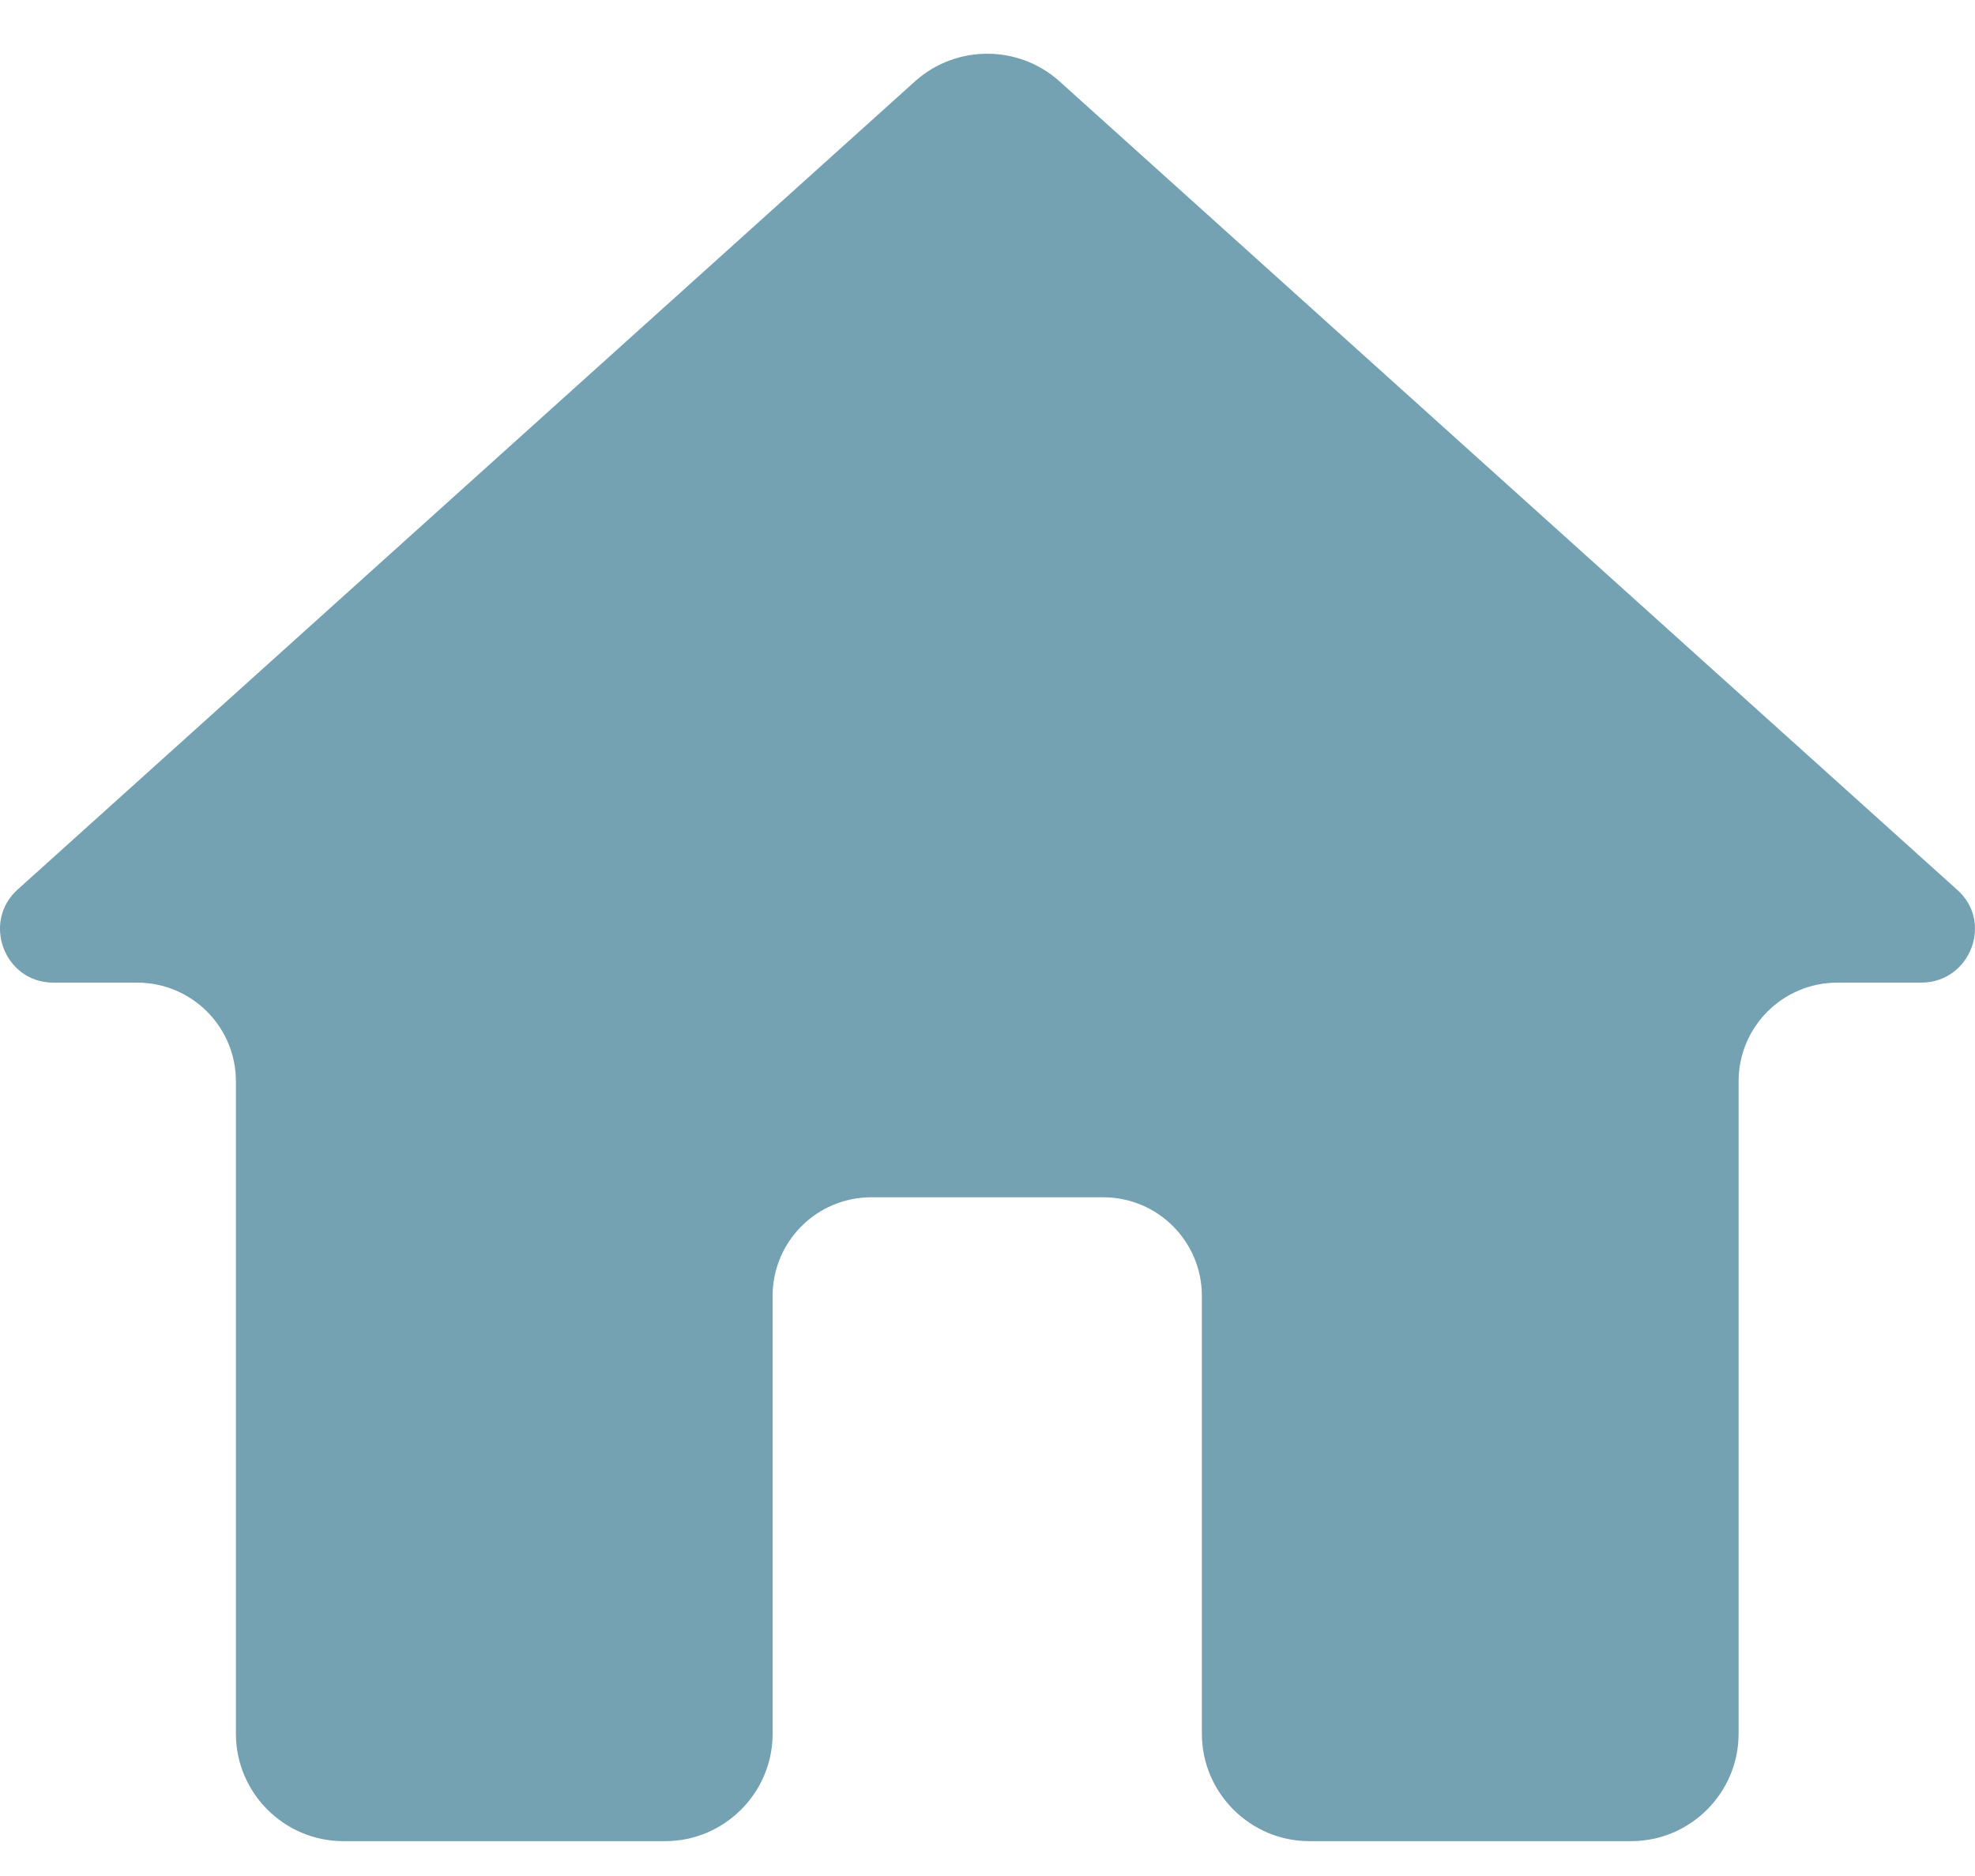
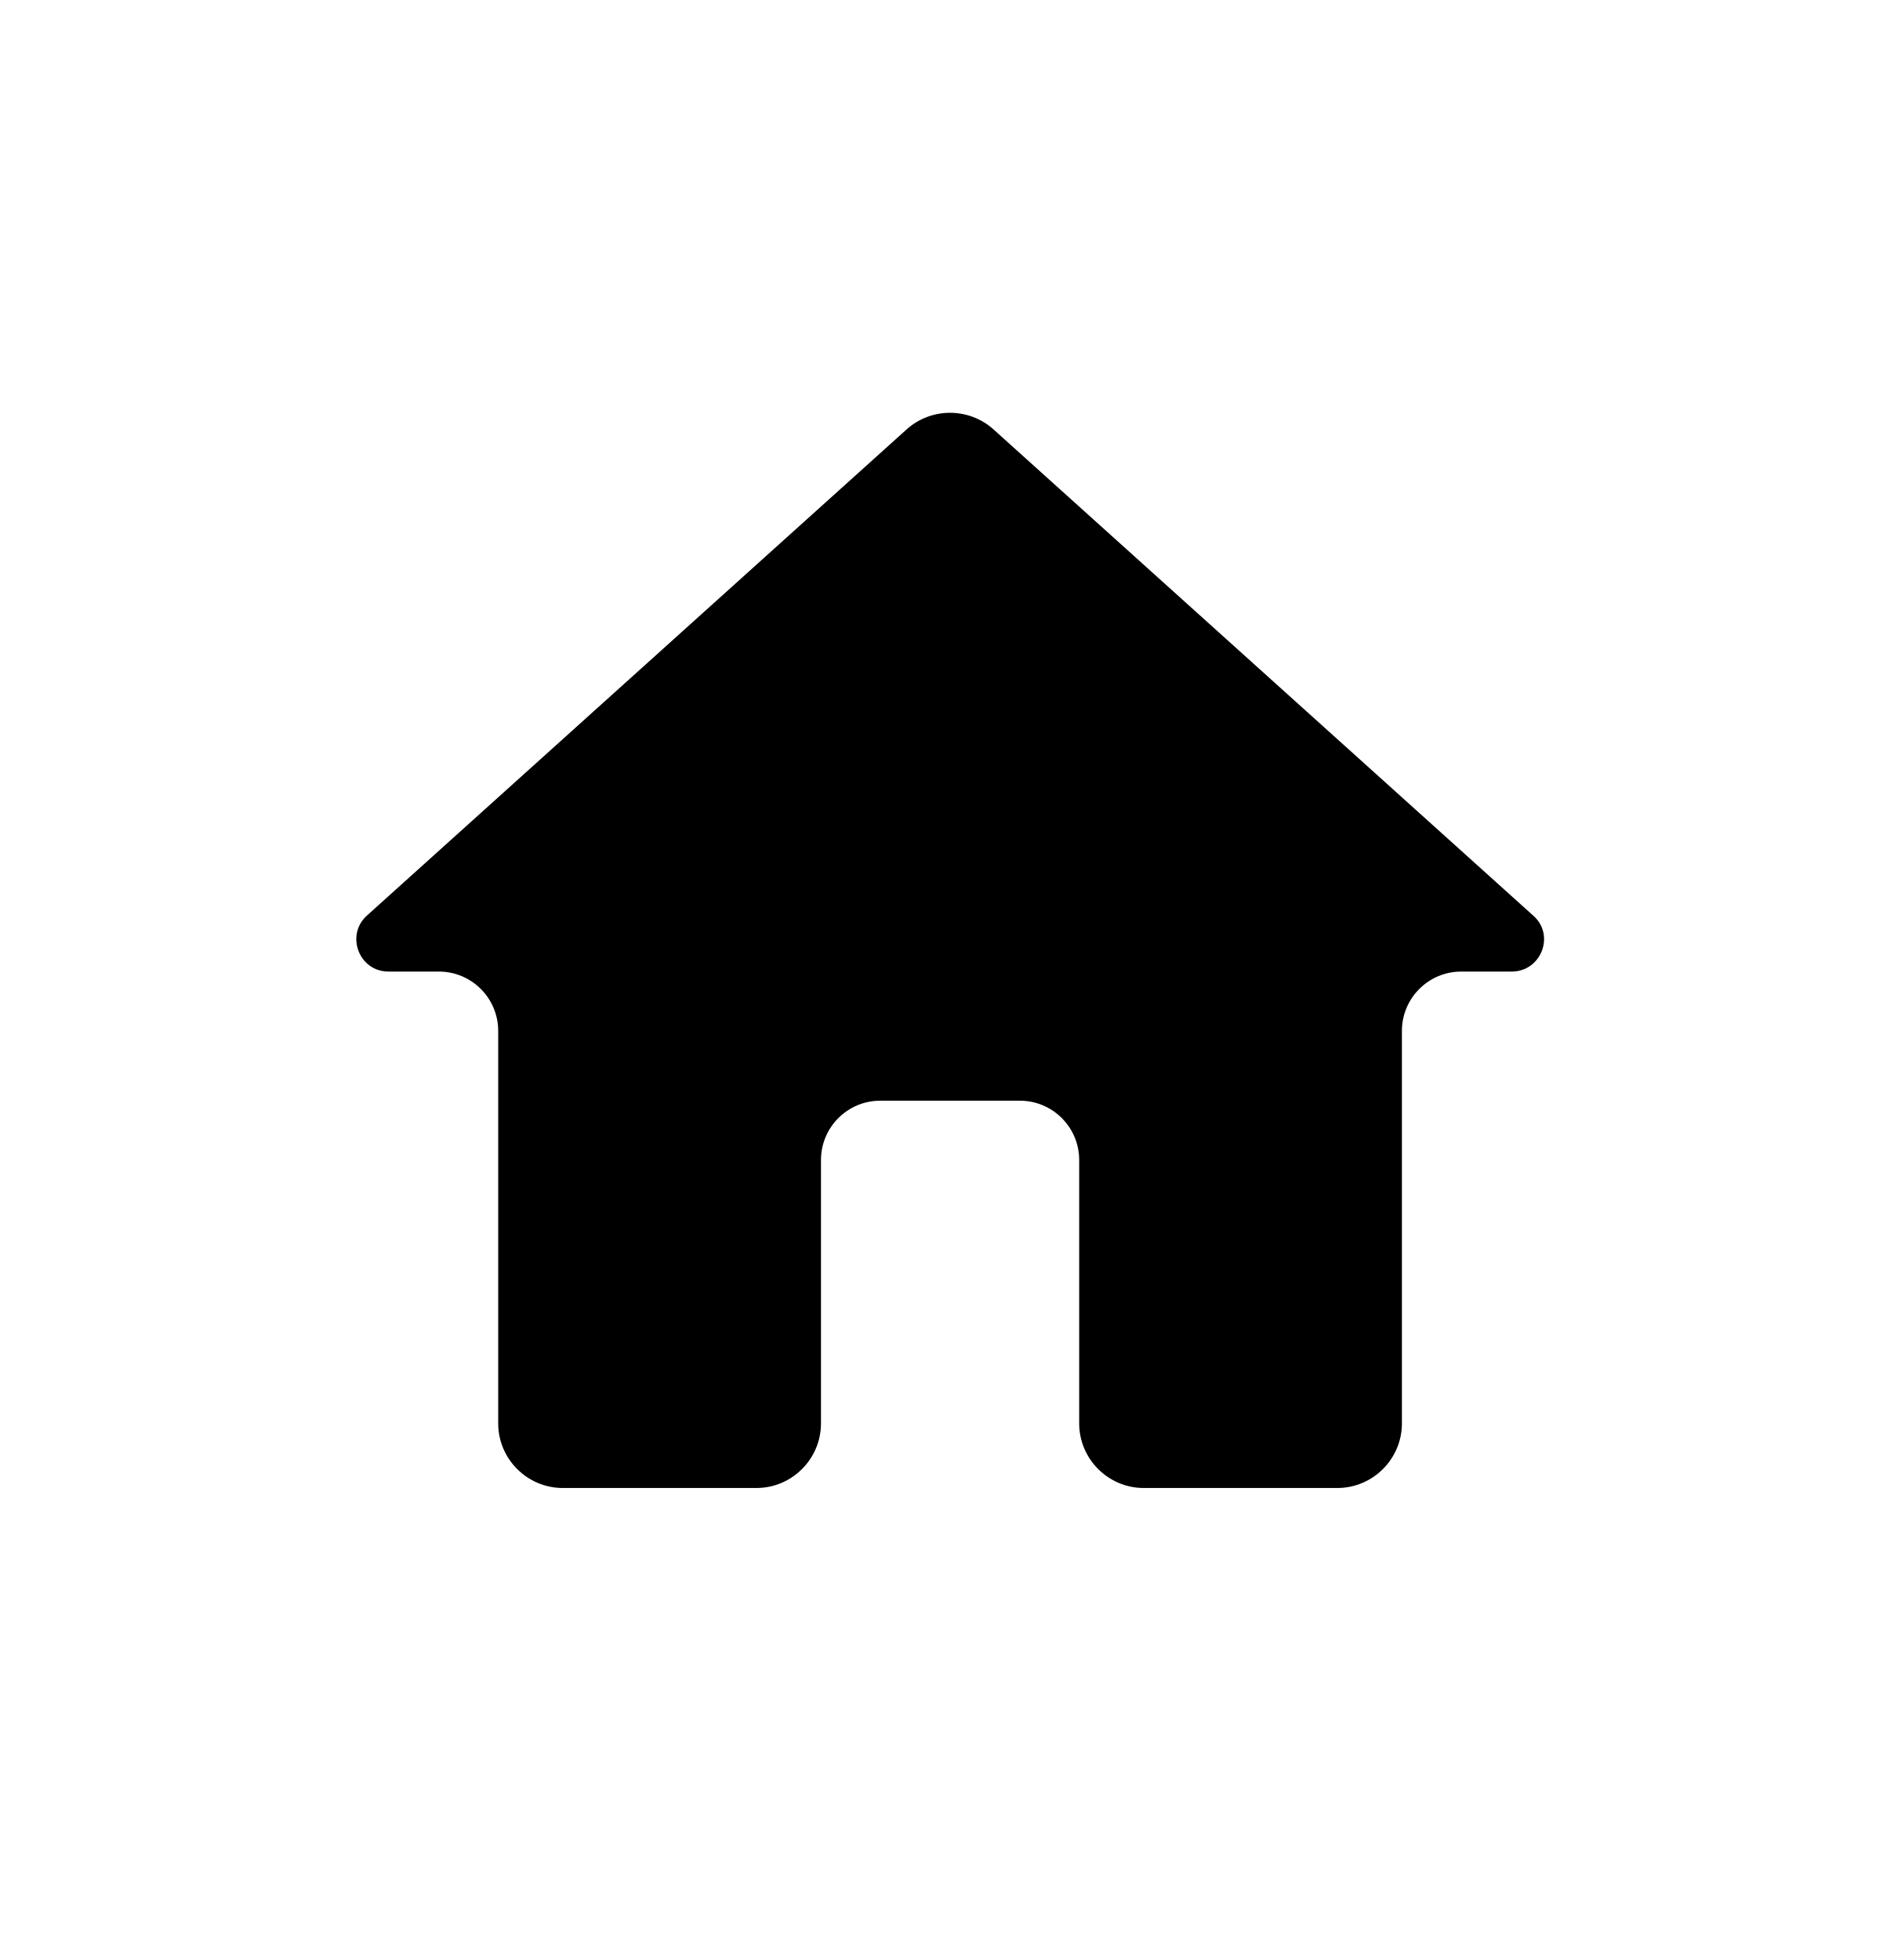
- <svg xmlns="http://www.w3.org/2000/svg" width="20" height="19" viewBox="0 0 20 19" fill="none">
-   <path d="M7.824 17.56V13.126C7.824 12.573 8.271 12.126 8.824 12.126H11.171C11.724 12.126 12.171 12.573 12.171 13.126V17.56C12.171 18.158 12.661 18.647 13.258 18.647H16.519C17.117 18.647 17.606 18.158 17.606 17.56V10.952C17.606 10.399 18.054 9.952 18.606 9.952H19.454C19.954 9.952 20.193 9.332 19.813 9.006L10.726 0.821C10.313 0.452 9.682 0.452 9.269 0.821L0.182 9.006C-0.187 9.332 0.041 9.952 0.541 9.952H1.389C1.941 9.952 2.389 10.399 2.389 10.952V17.56C2.389 18.158 2.878 18.647 3.476 18.647H6.737C7.335 18.647 7.824 18.158 7.824 17.56Z" fill="#74A2B2" />
+ <svg xmlns="http://www.w3.org/2000/svg" width="32" height="33" viewBox="0 0 32 33">
+   <path d="M13.824 23.966V19.532C13.824 18.979 14.271 18.532 14.824 18.532H17.172C17.724 18.532 18.172 18.979 18.172 19.532V23.966C18.172 24.564 18.661 25.053 19.258 25.053H22.519C23.117 25.053 23.606 24.564 23.606 23.966V17.358C23.606 16.805 24.054 16.358 24.606 16.358H25.454C25.954 16.358 26.193 15.738 25.813 15.412L16.726 7.227C16.313 6.858 15.682 6.858 15.269 7.227L6.182 15.412C5.813 15.738 6.041 16.358 6.541 16.358H7.389C7.941 16.358 8.389 16.805 8.389 17.358V23.966C8.389 24.564 8.878 25.053 9.476 25.053H12.737C13.335 25.053 13.824 24.564 13.824 23.966Z" fill="currentColor" />
</svg>
